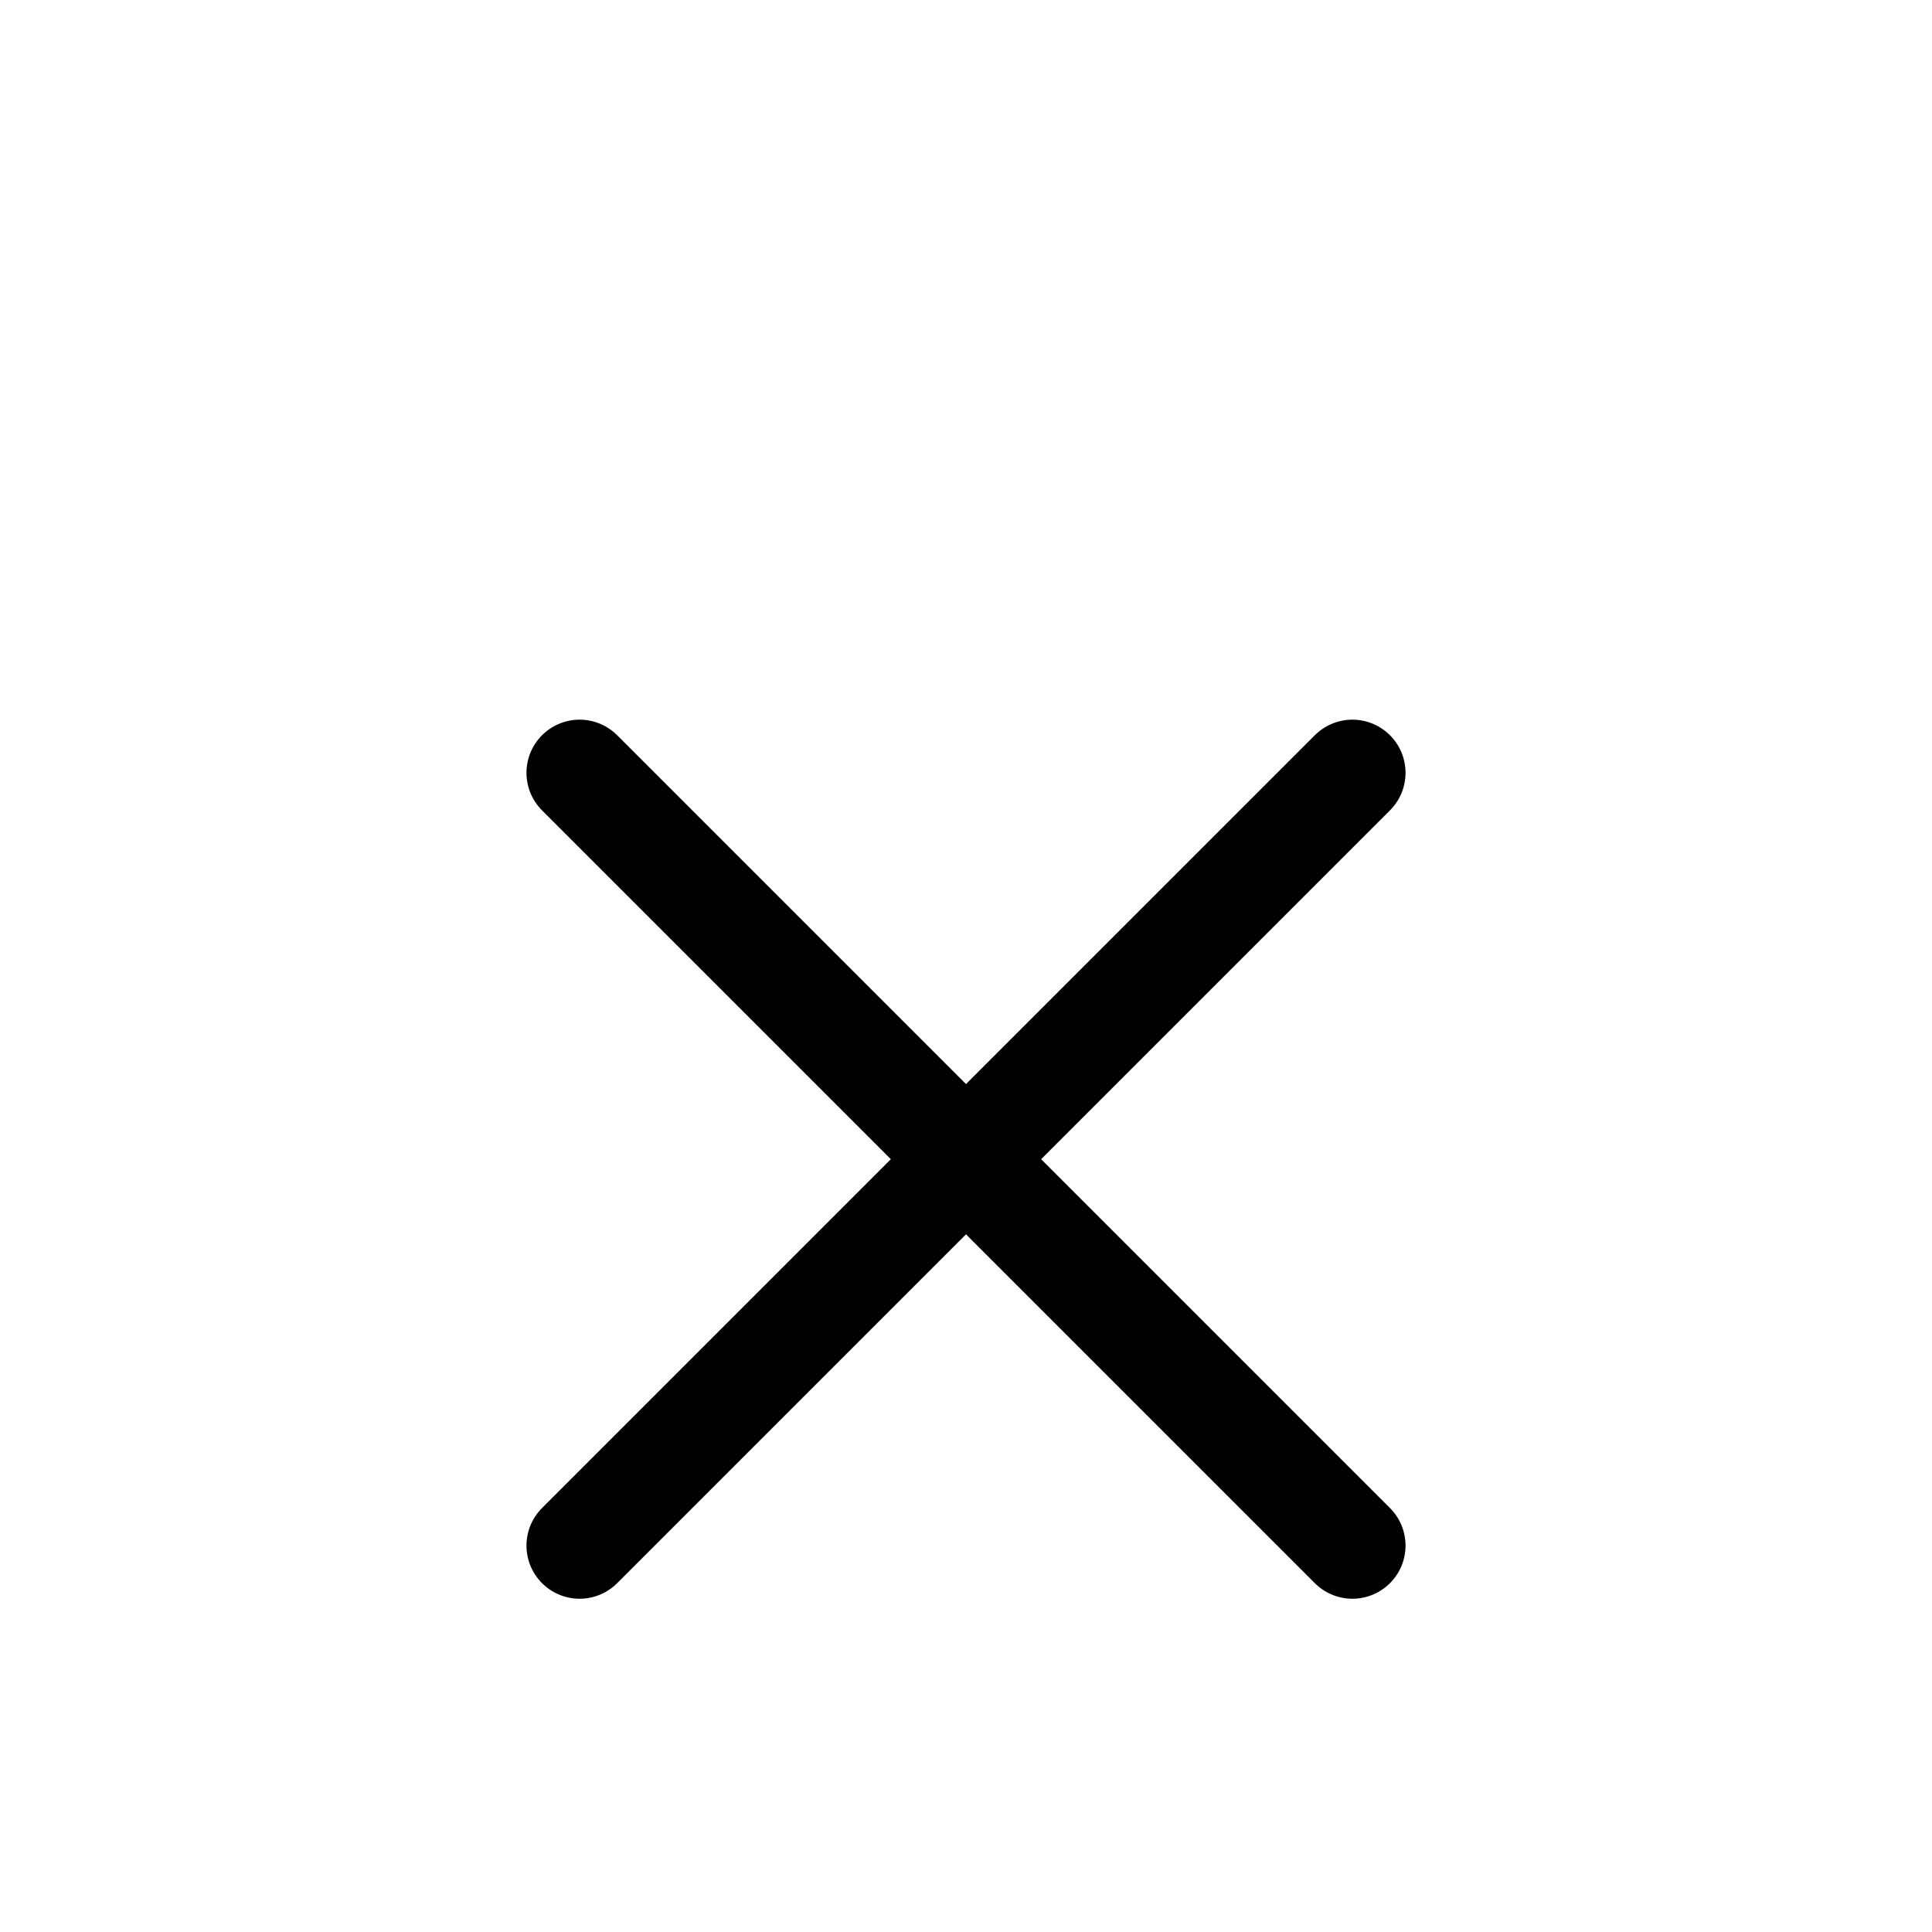
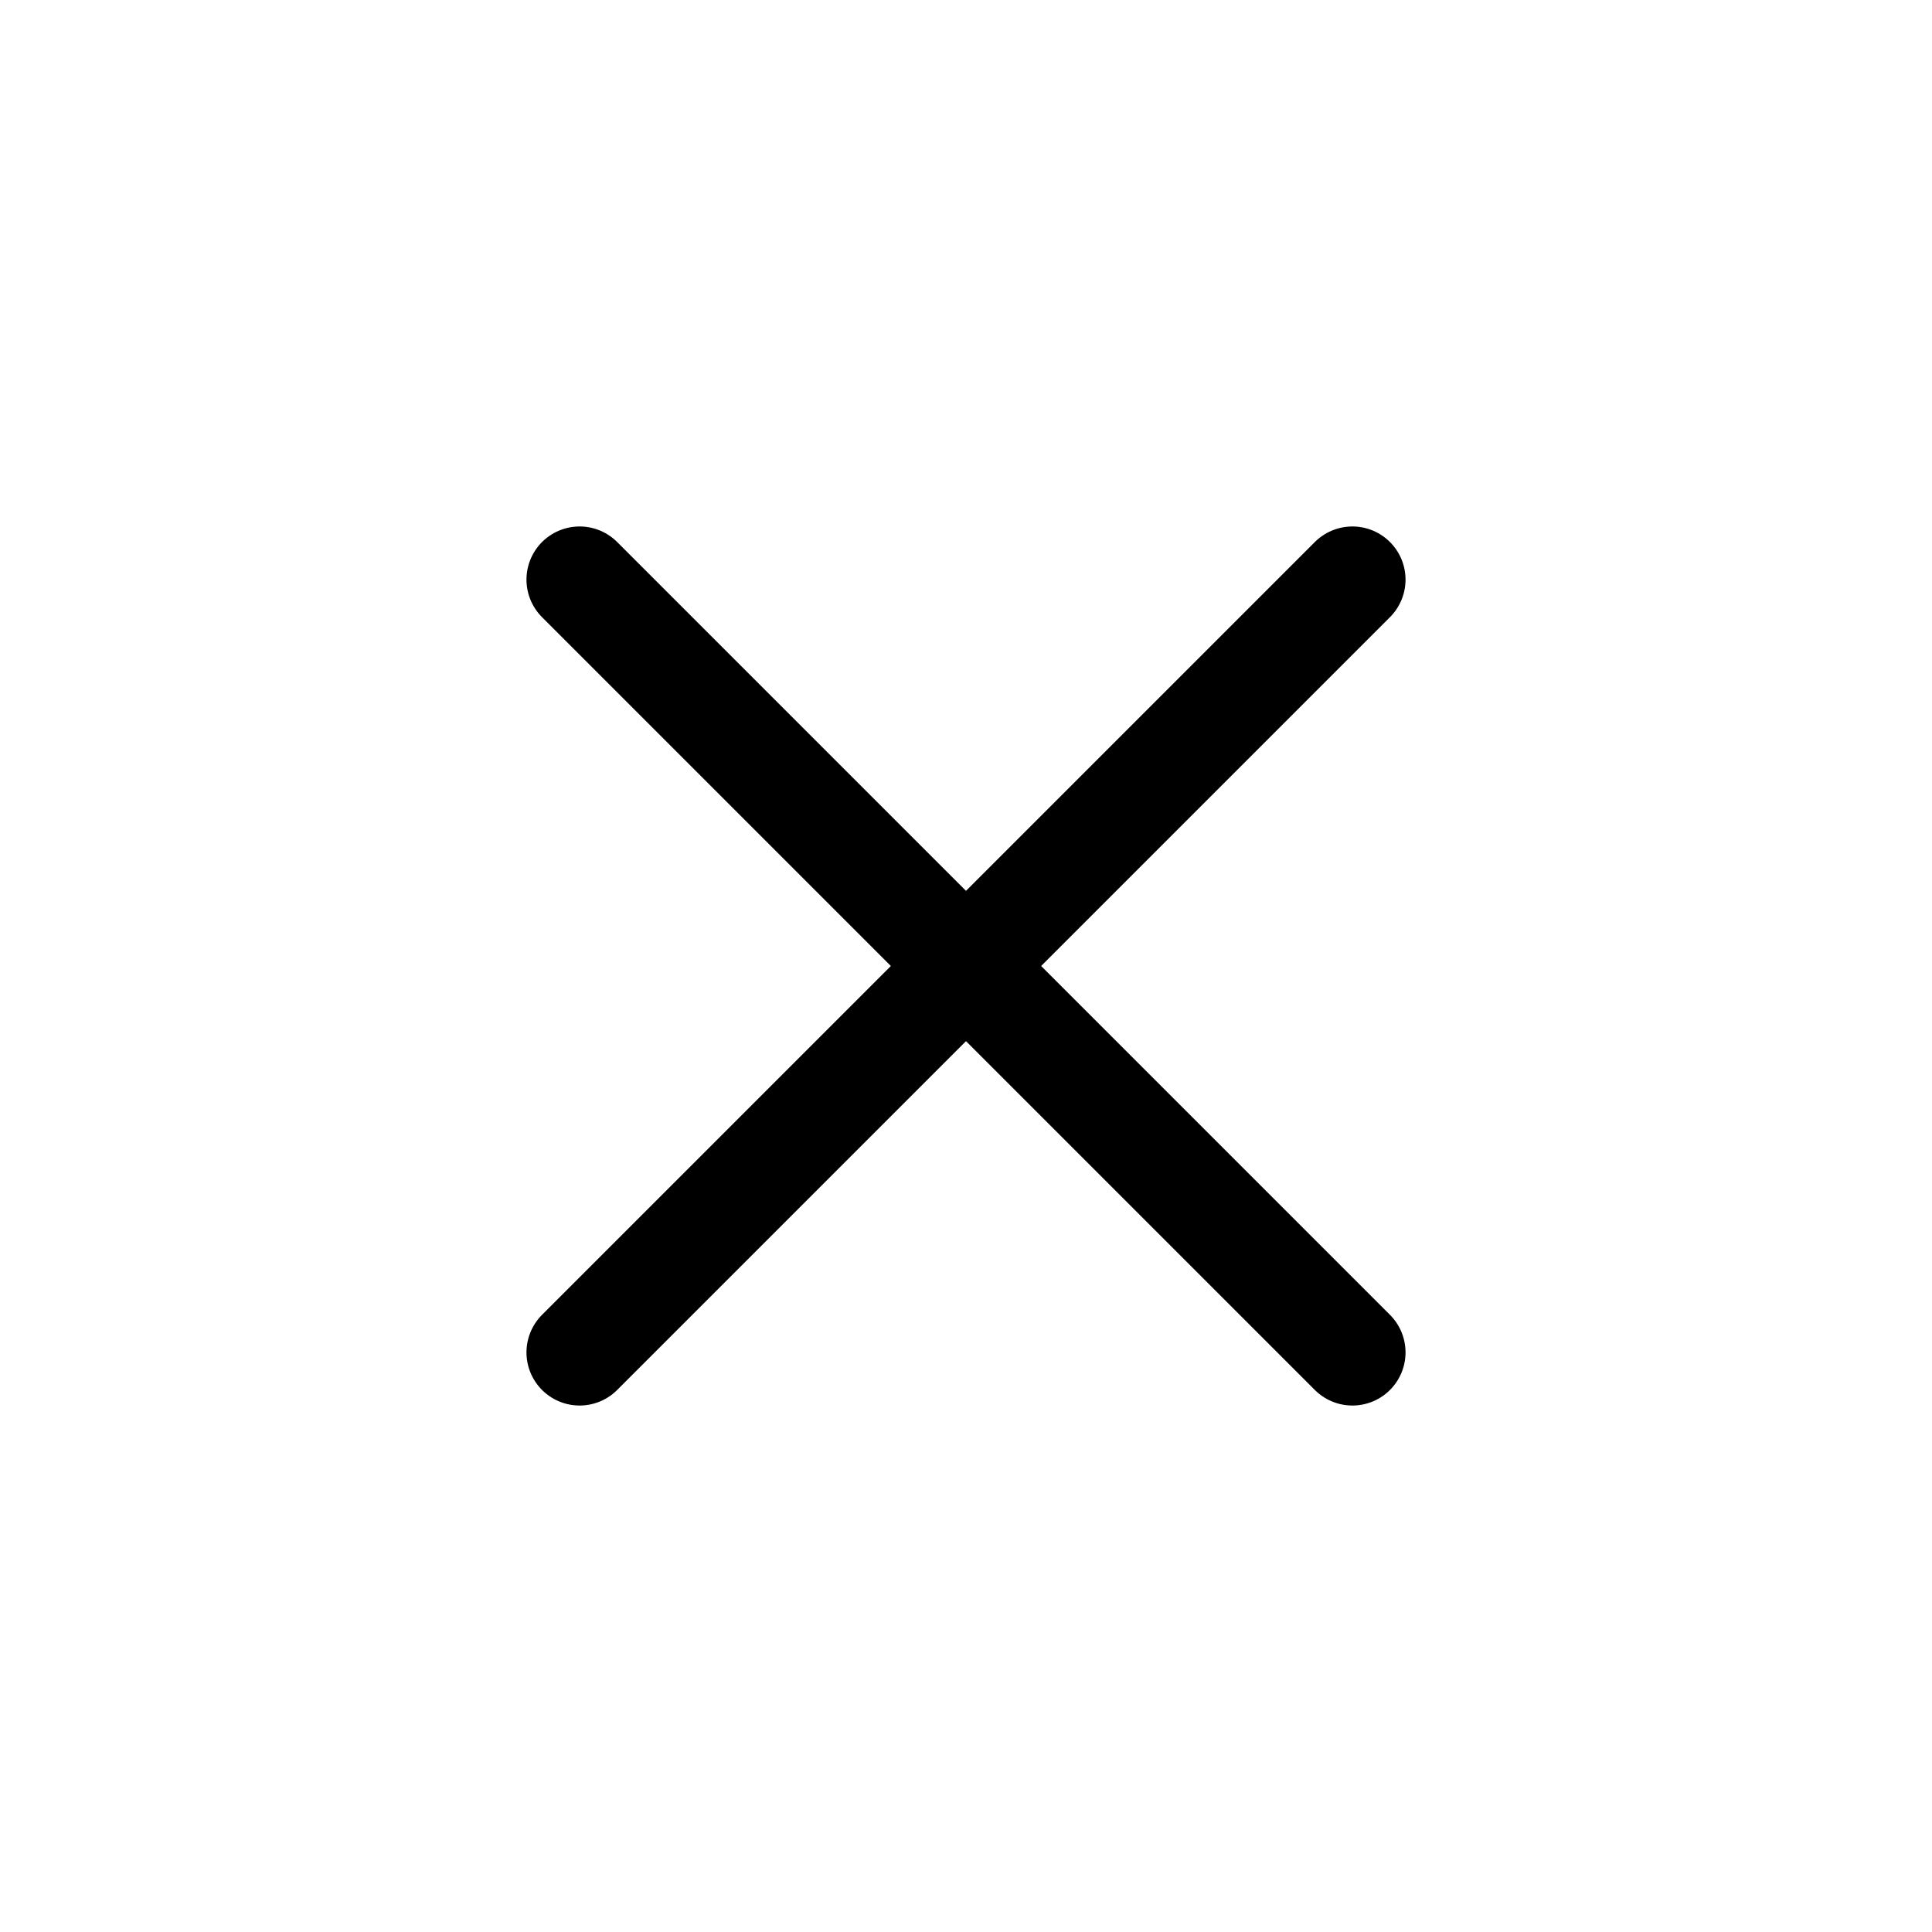
- <svg xmlns="http://www.w3.org/2000/svg" fill="none" viewBox="-3 -6 30 30" stroke-width="1.65" stroke="currentColor" aria-hidden="true" focusable="false" class="css-1o363pe">
+ <svg xmlns="http://www.w3.org/2000/svg" fill="none" viewBox="-3 -3 30 30" stroke-width="1.65" stroke="currentColor" aria-hidden="true" focusable="false" class="css-1o363pe">
  <path stroke-linecap="round" stroke-linejoin="round" d="M6 18L18 6M6 6l12 12" />
</svg>
